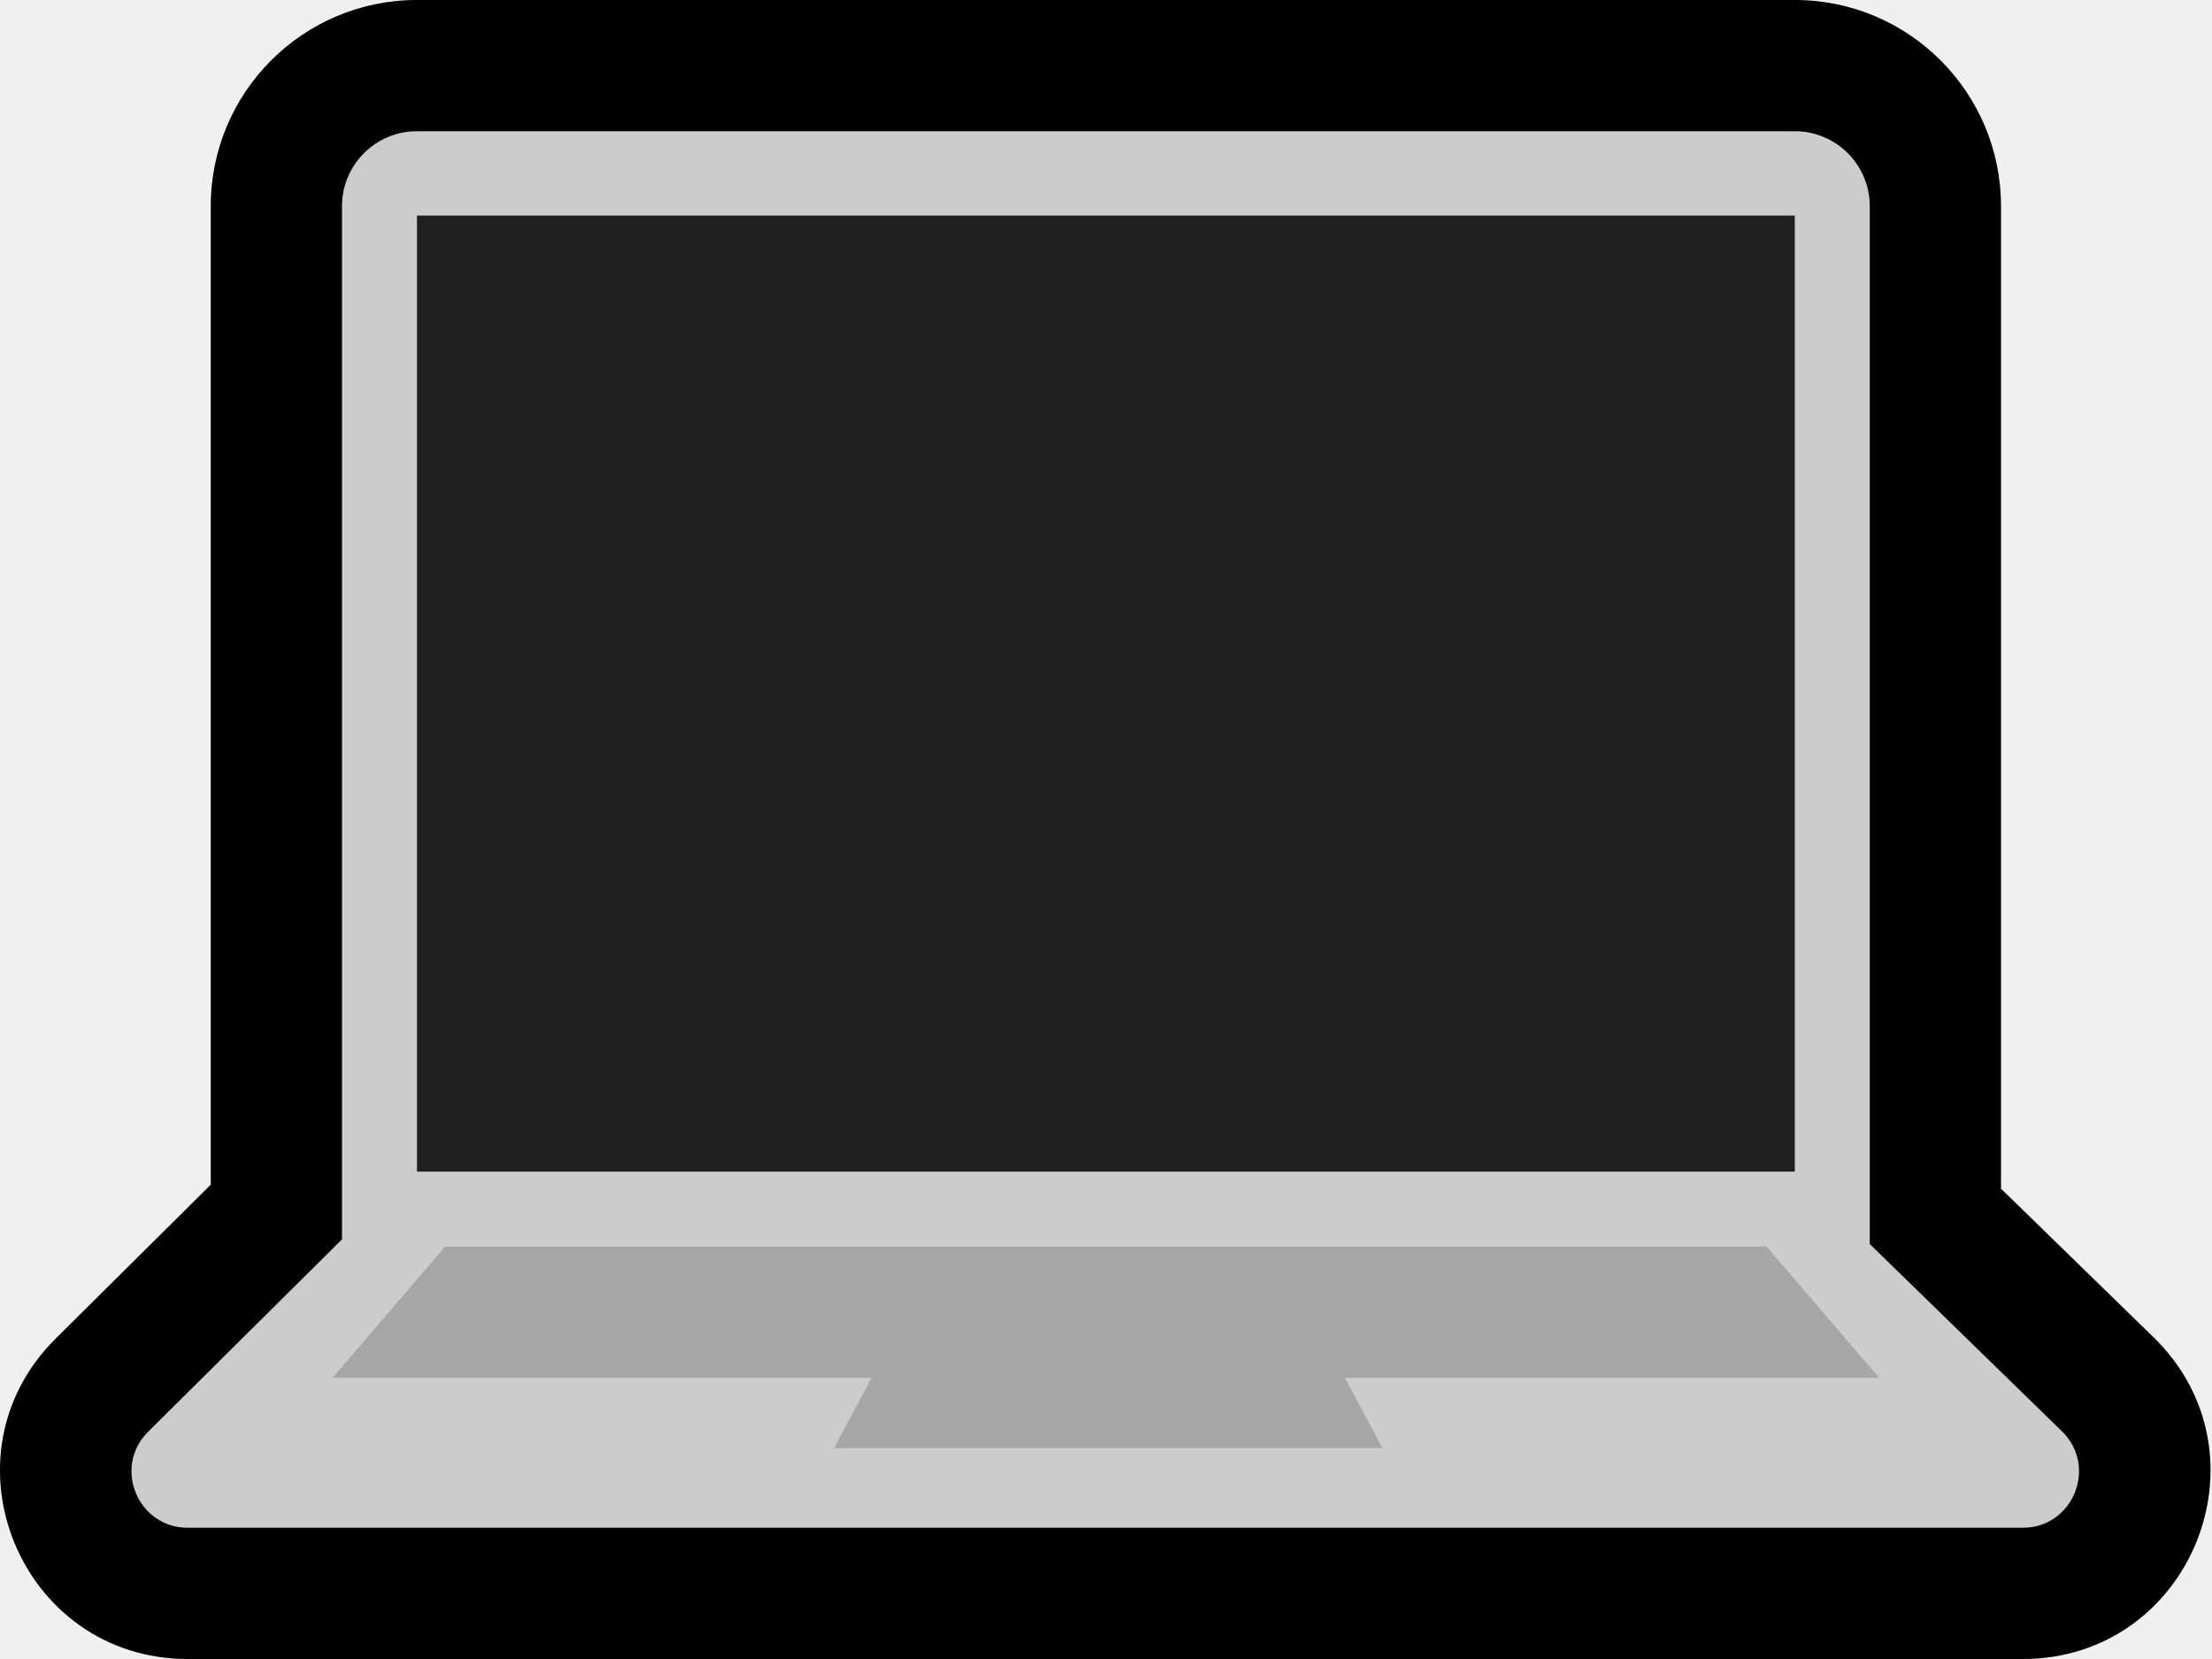
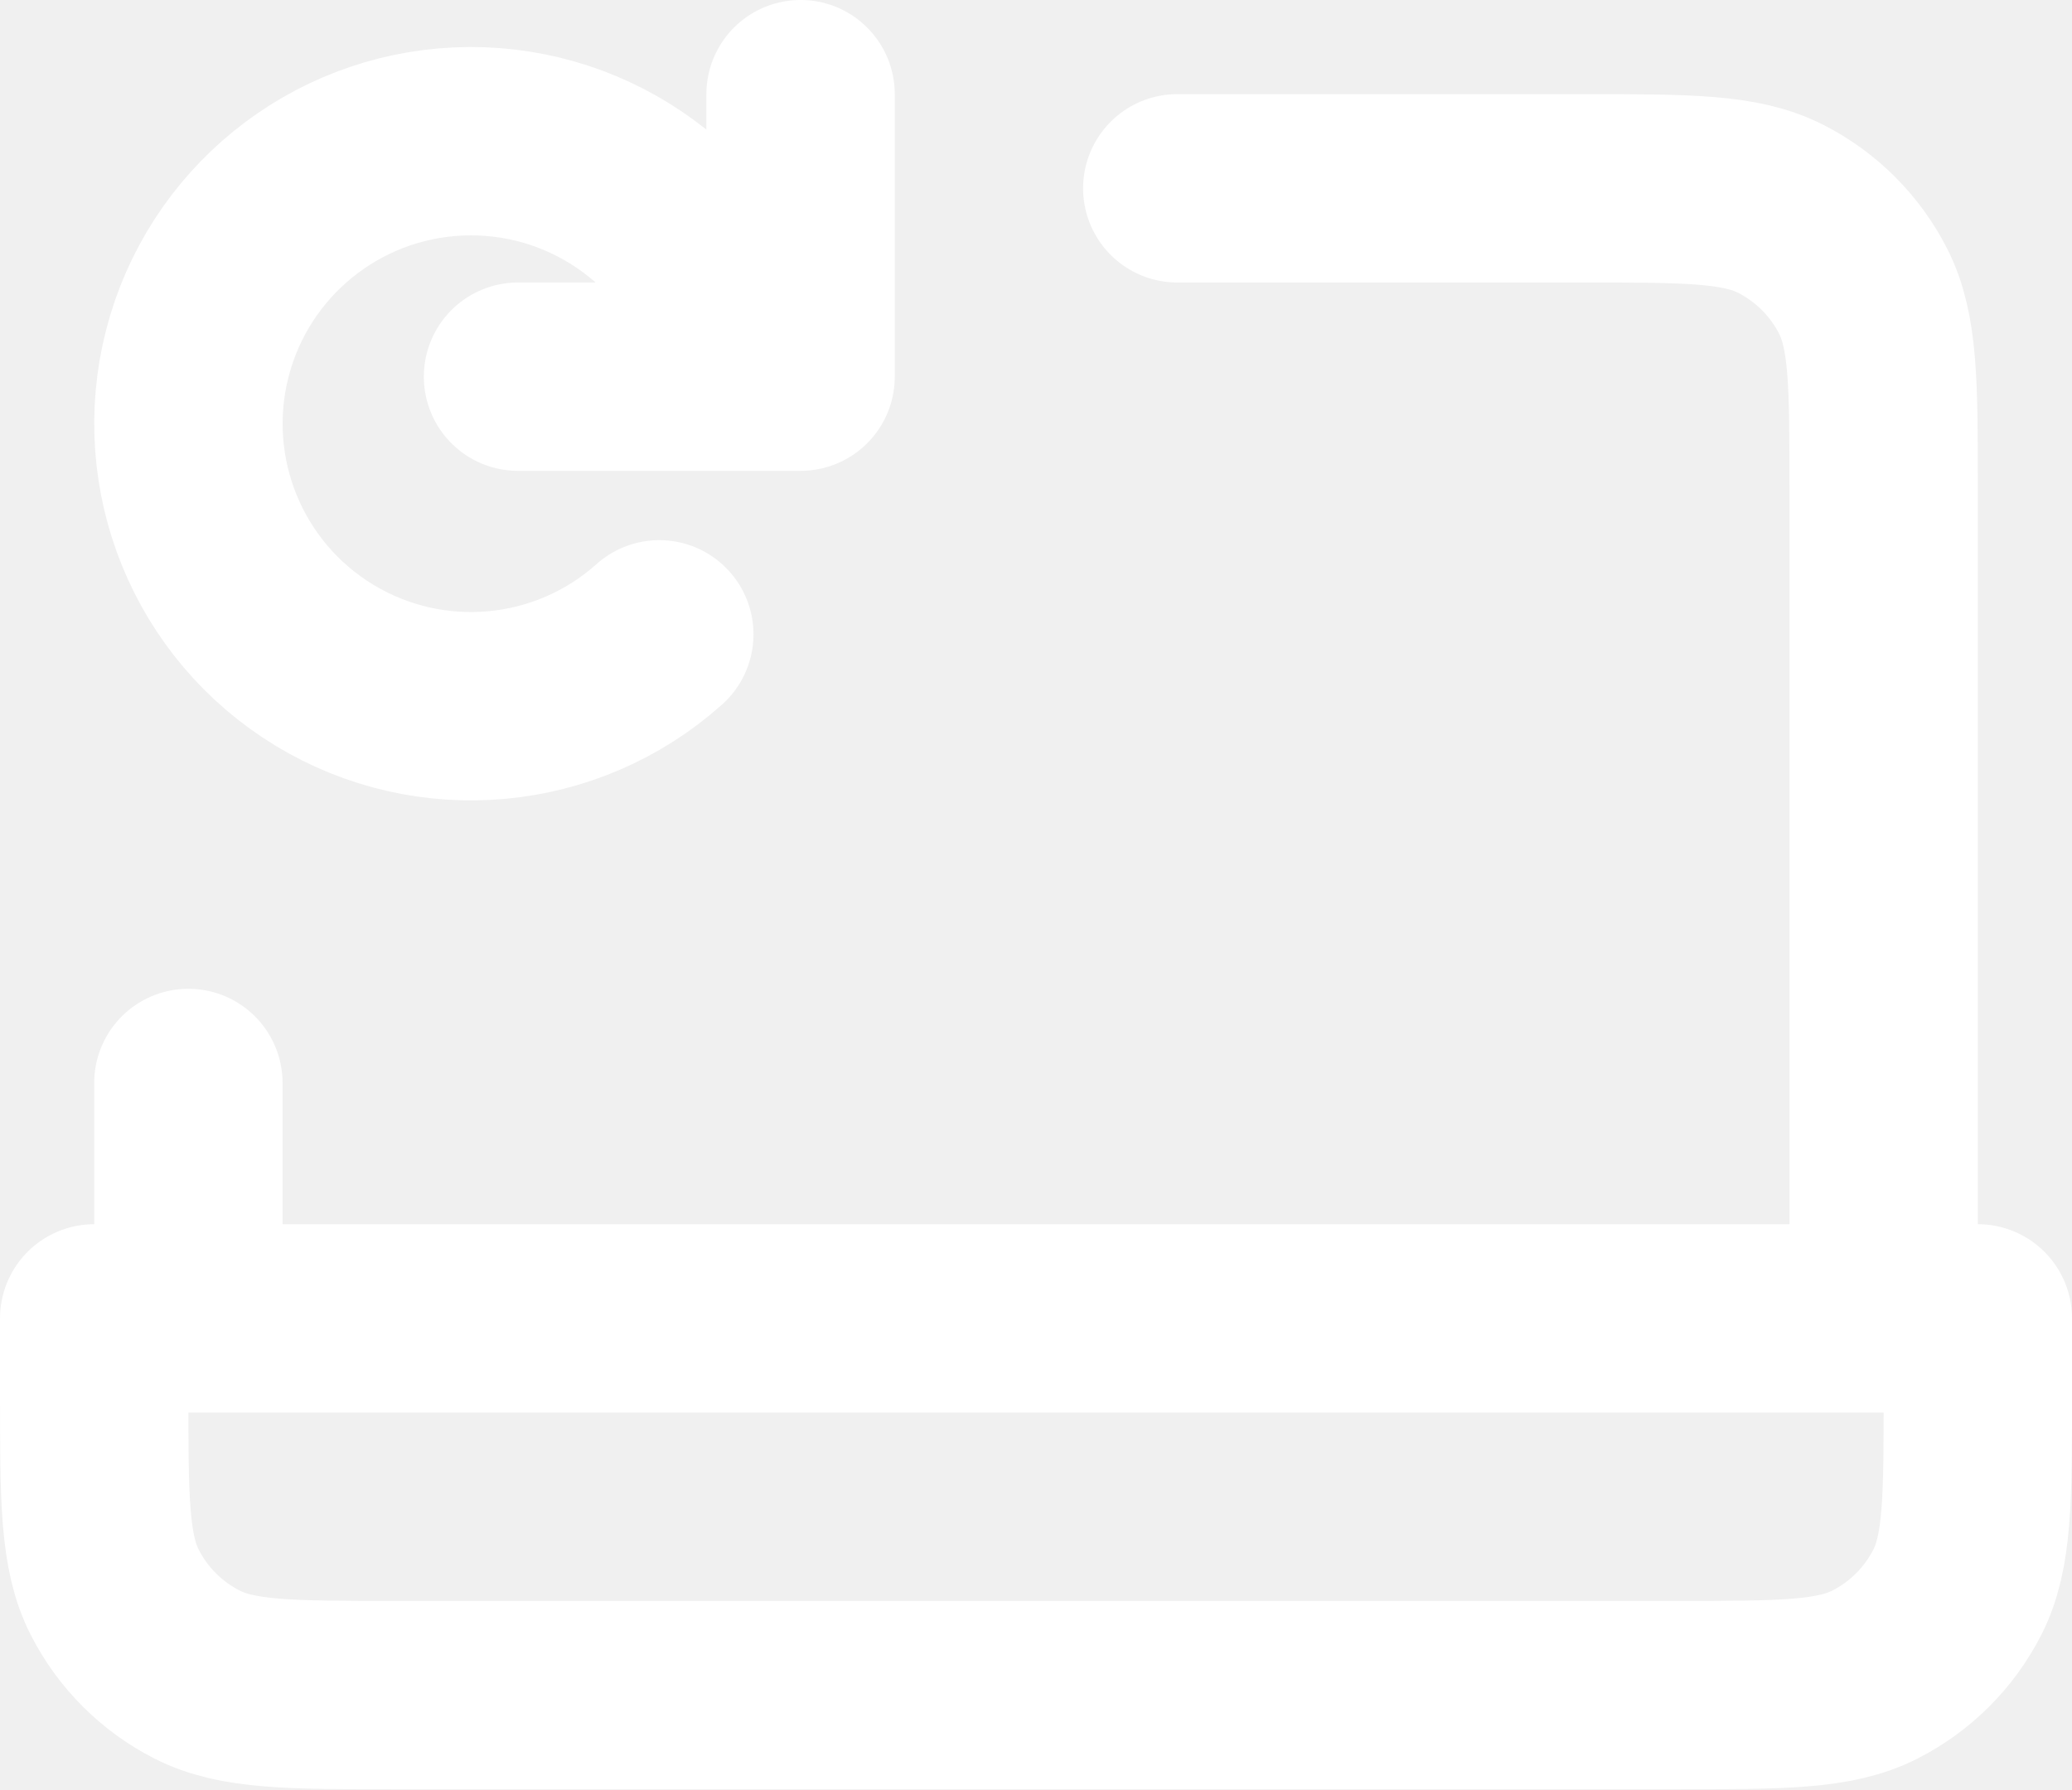
- <svg xmlns="http://www.w3.org/2000/svg" width="236" height="177" viewBox="0 0 236 177" fill="none">
-   <mask id="path-1-inside-1_89_33" fill="white">
-     <path fill-rule="evenodd" clip-rule="evenodd" d="M44.487 0C32.337 0 22.487 9.85 22.487 22V126.398L5.954 142.803C-6.722 155.379 2.184 177 20.04 177H63.487H215.802C233.745 177 242.611 155.198 229.759 142.675L213.487 126.821V22C213.487 9.85 203.637 0 191.487 0H44.487Z" />
-   </mask>
-   <path fill-rule="evenodd" clip-rule="evenodd" d="M44.487 0C32.337 0 22.487 9.85 22.487 22V126.398L5.954 142.803C-6.722 155.379 2.184 177 20.04 177H63.487H215.802C233.745 177 242.611 155.198 229.759 142.675L213.487 126.821V22C213.487 9.85 203.637 0 191.487 0H44.487Z" fill="#CCCCCC" />
-   <path d="M22.487 126.398L32.347 136.337L36.487 132.23V126.398H22.487ZM5.954 142.803L-3.907 132.864L-3.907 132.864L5.954 142.803ZM229.759 142.675L219.989 152.703L219.989 152.703L229.759 142.675ZM213.487 126.821H199.487V132.726L203.717 136.848L213.487 126.821ZM36.487 22C36.487 17.582 40.069 14 44.487 14V-14C24.605 -14 8.487 2.118 8.487 22H36.487ZM36.487 126.398V22H8.487V126.398H36.487ZM12.626 116.46L-3.907 132.864L15.814 152.741L32.347 136.337L12.626 116.46ZM-3.907 132.864C-25.455 154.244 -10.315 191 20.04 191V163C14.683 163 12.011 156.514 15.814 152.741L-3.907 132.864ZM20.04 191H63.487V163H20.04V191ZM63.487 191H215.802V163H63.487V191ZM215.802 191C246.306 191 261.377 153.936 239.529 132.648L219.989 152.703C223.844 156.459 221.185 163 215.802 163V191ZM239.529 132.648L223.257 116.793L203.717 136.848L219.989 152.703L239.529 132.648ZM199.487 22V126.821H227.487V22H199.487ZM191.487 14C195.905 14 199.487 17.582 199.487 22H227.487C227.487 2.118 211.369 -14 191.487 -14V14ZM44.487 14H191.487V-14H44.487V14Z" fill="black" mask="url(#path-1-inside-1_89_33)" />
-   <rect x="44.487" y="23" width="147" height="102" fill="#1F1F1F" />
-   <path d="M188.487 133H47.487L35.487 147H92.987L88.987 154.5H147.487L143.487 147H200.487L188.487 133Z" fill="#A6A6A6" />
+ <svg xmlns="http://www.w3.org/2000/svg" id="Слой_1" data-name="Слой 1" viewBox="0 0 733.33 633.33">
+   <defs>
+     <style>.cls-1{fill:none;stroke:#fff;stroke-linecap:round;stroke-linejoin:round;stroke-width:66.67px;}</style>
+   </defs>
+   <path class="cls-1" d="M266.67,291.2a100,100,0,1,1,27.64-107.87M316.67,100V200h-100M450,133.33H593.33c37.34,0,56,0,70.27,7.27a66.67,66.67,0,0,1,29.13,29.13C700,184,700,202.66,700,240V533.33m-600,0V450M66.67,533.33H733.33V560c0,37.34,0,56-7.26,70.27a66.64,66.64,0,0,1-29.14,29.13c-14.26,7.27-32.93,7.27-70.26,7.27H173.33c-37.33,0-56,0-70.26-7.27a66.64,66.64,0,0,1-29.14-29.13C66.67,616,66.67,597.34,66.67,560Z" transform="translate(-33.33 -66.67)" />
</svg>
